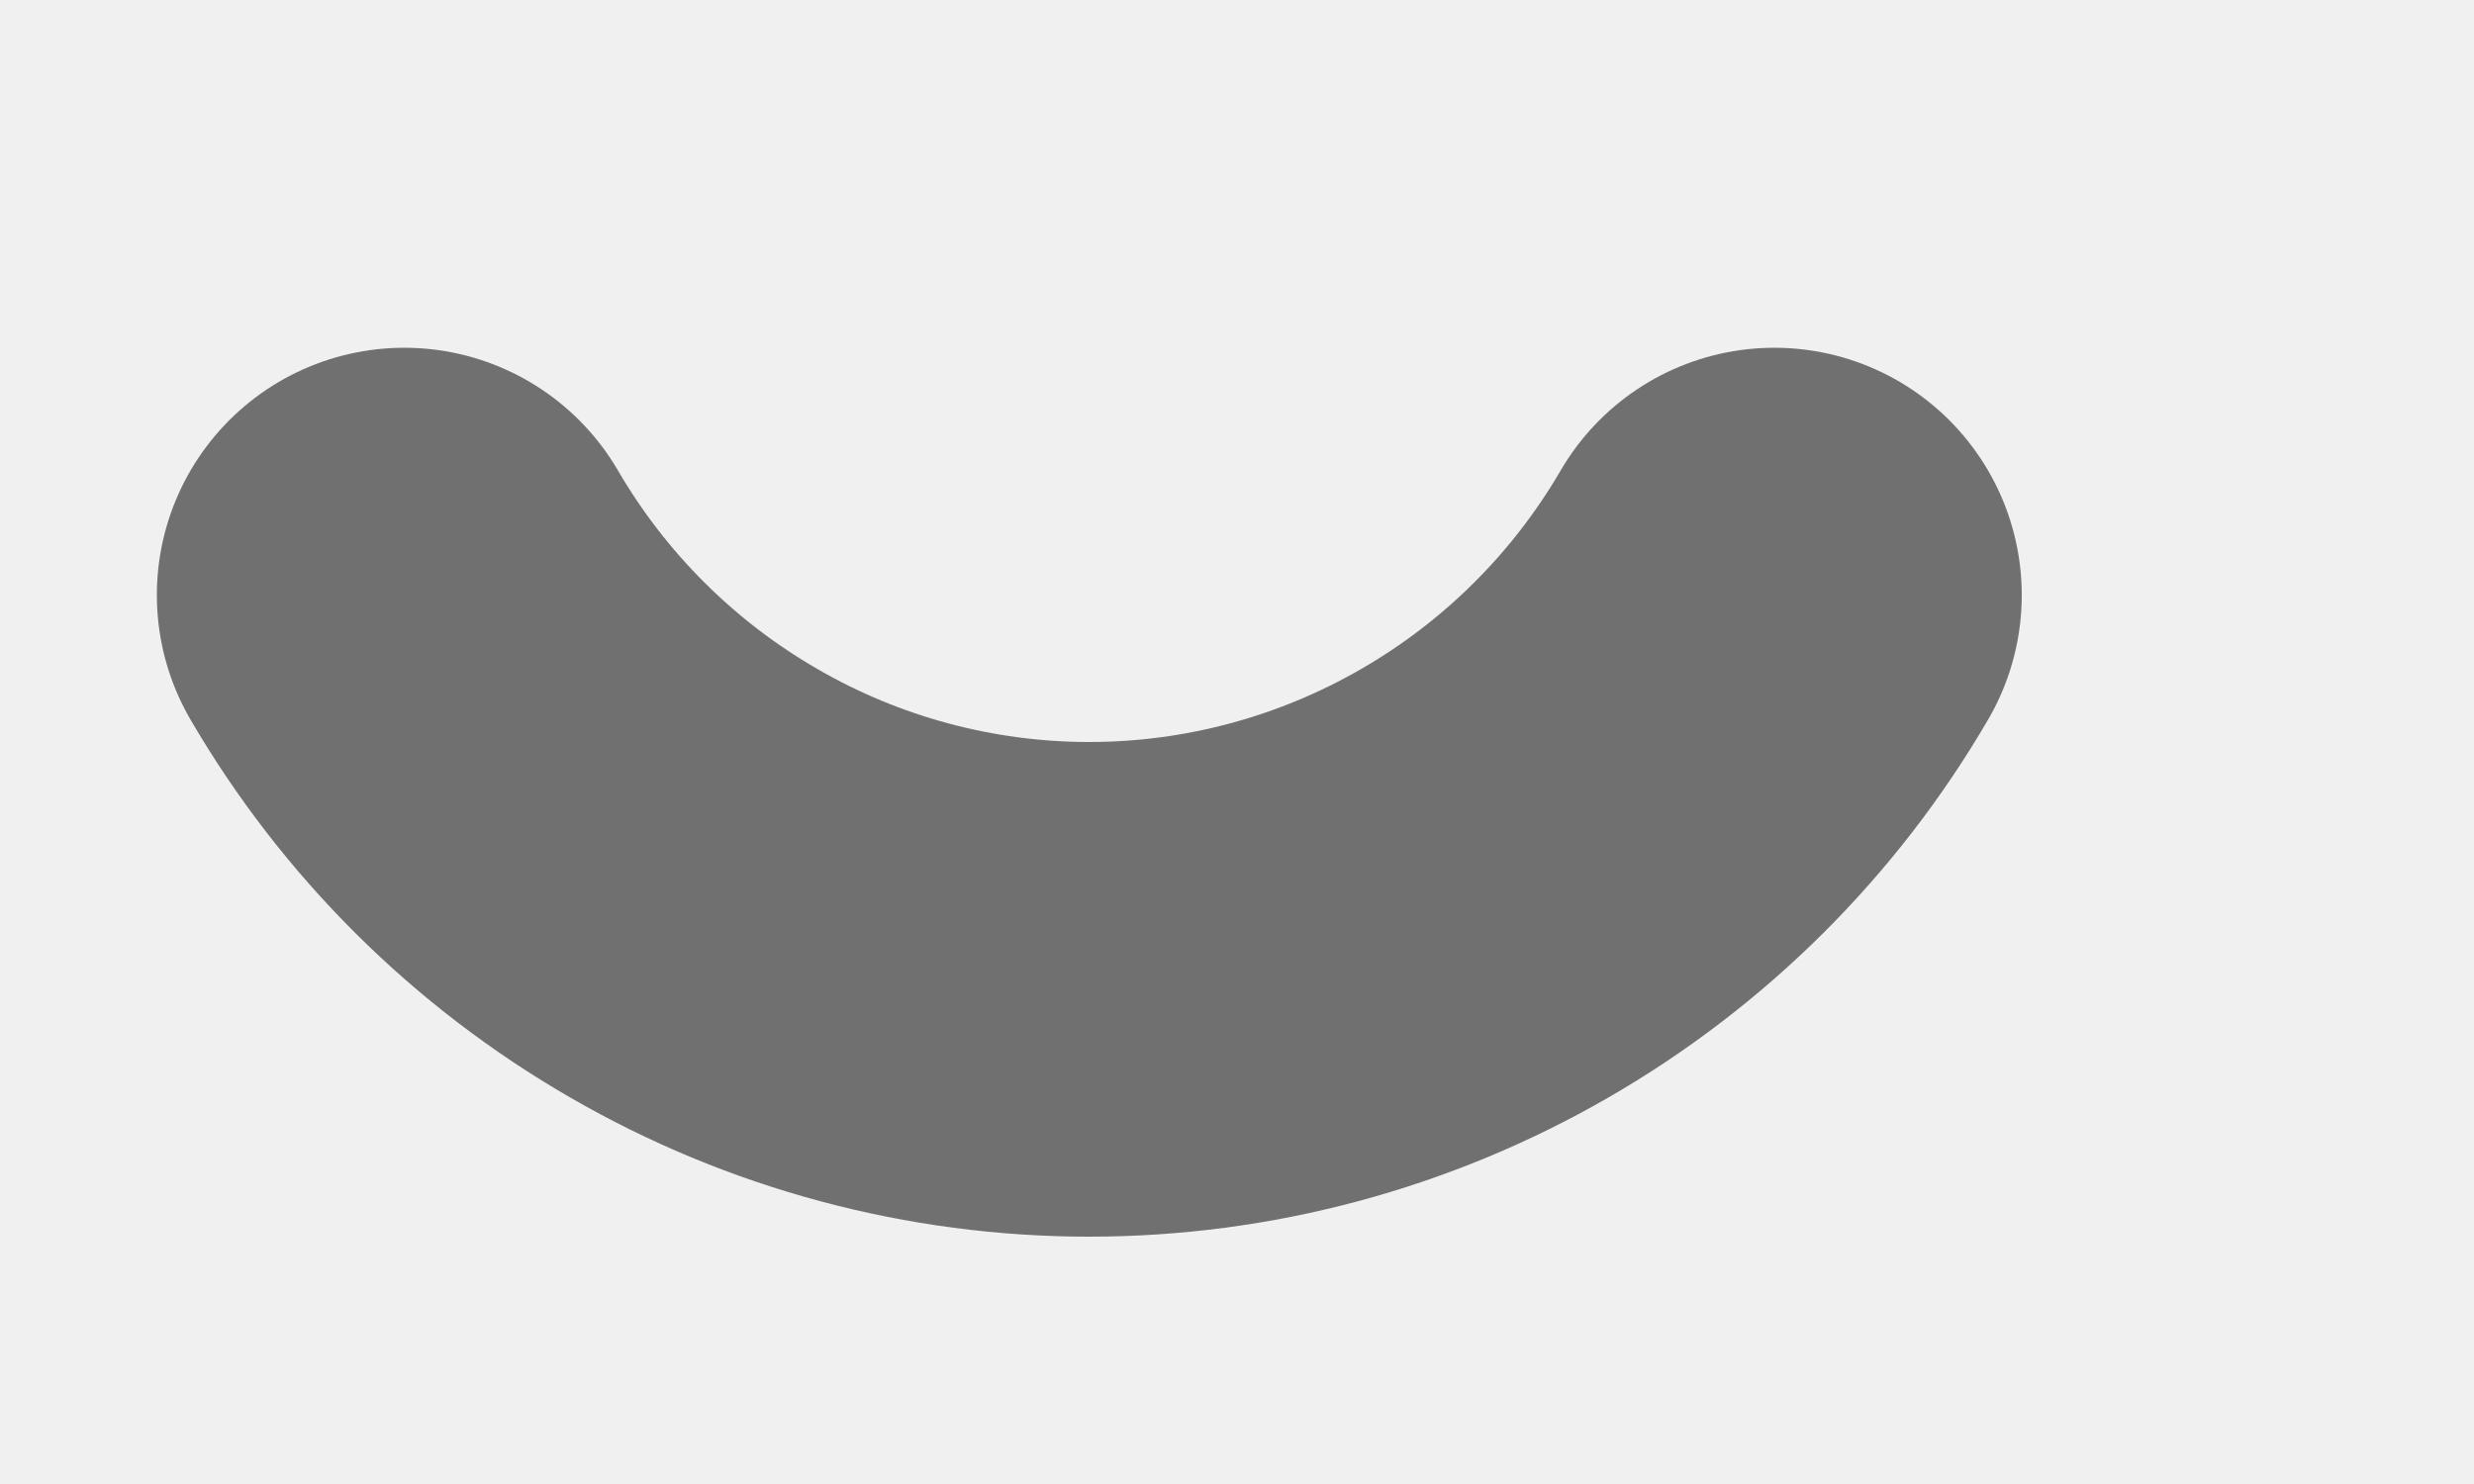
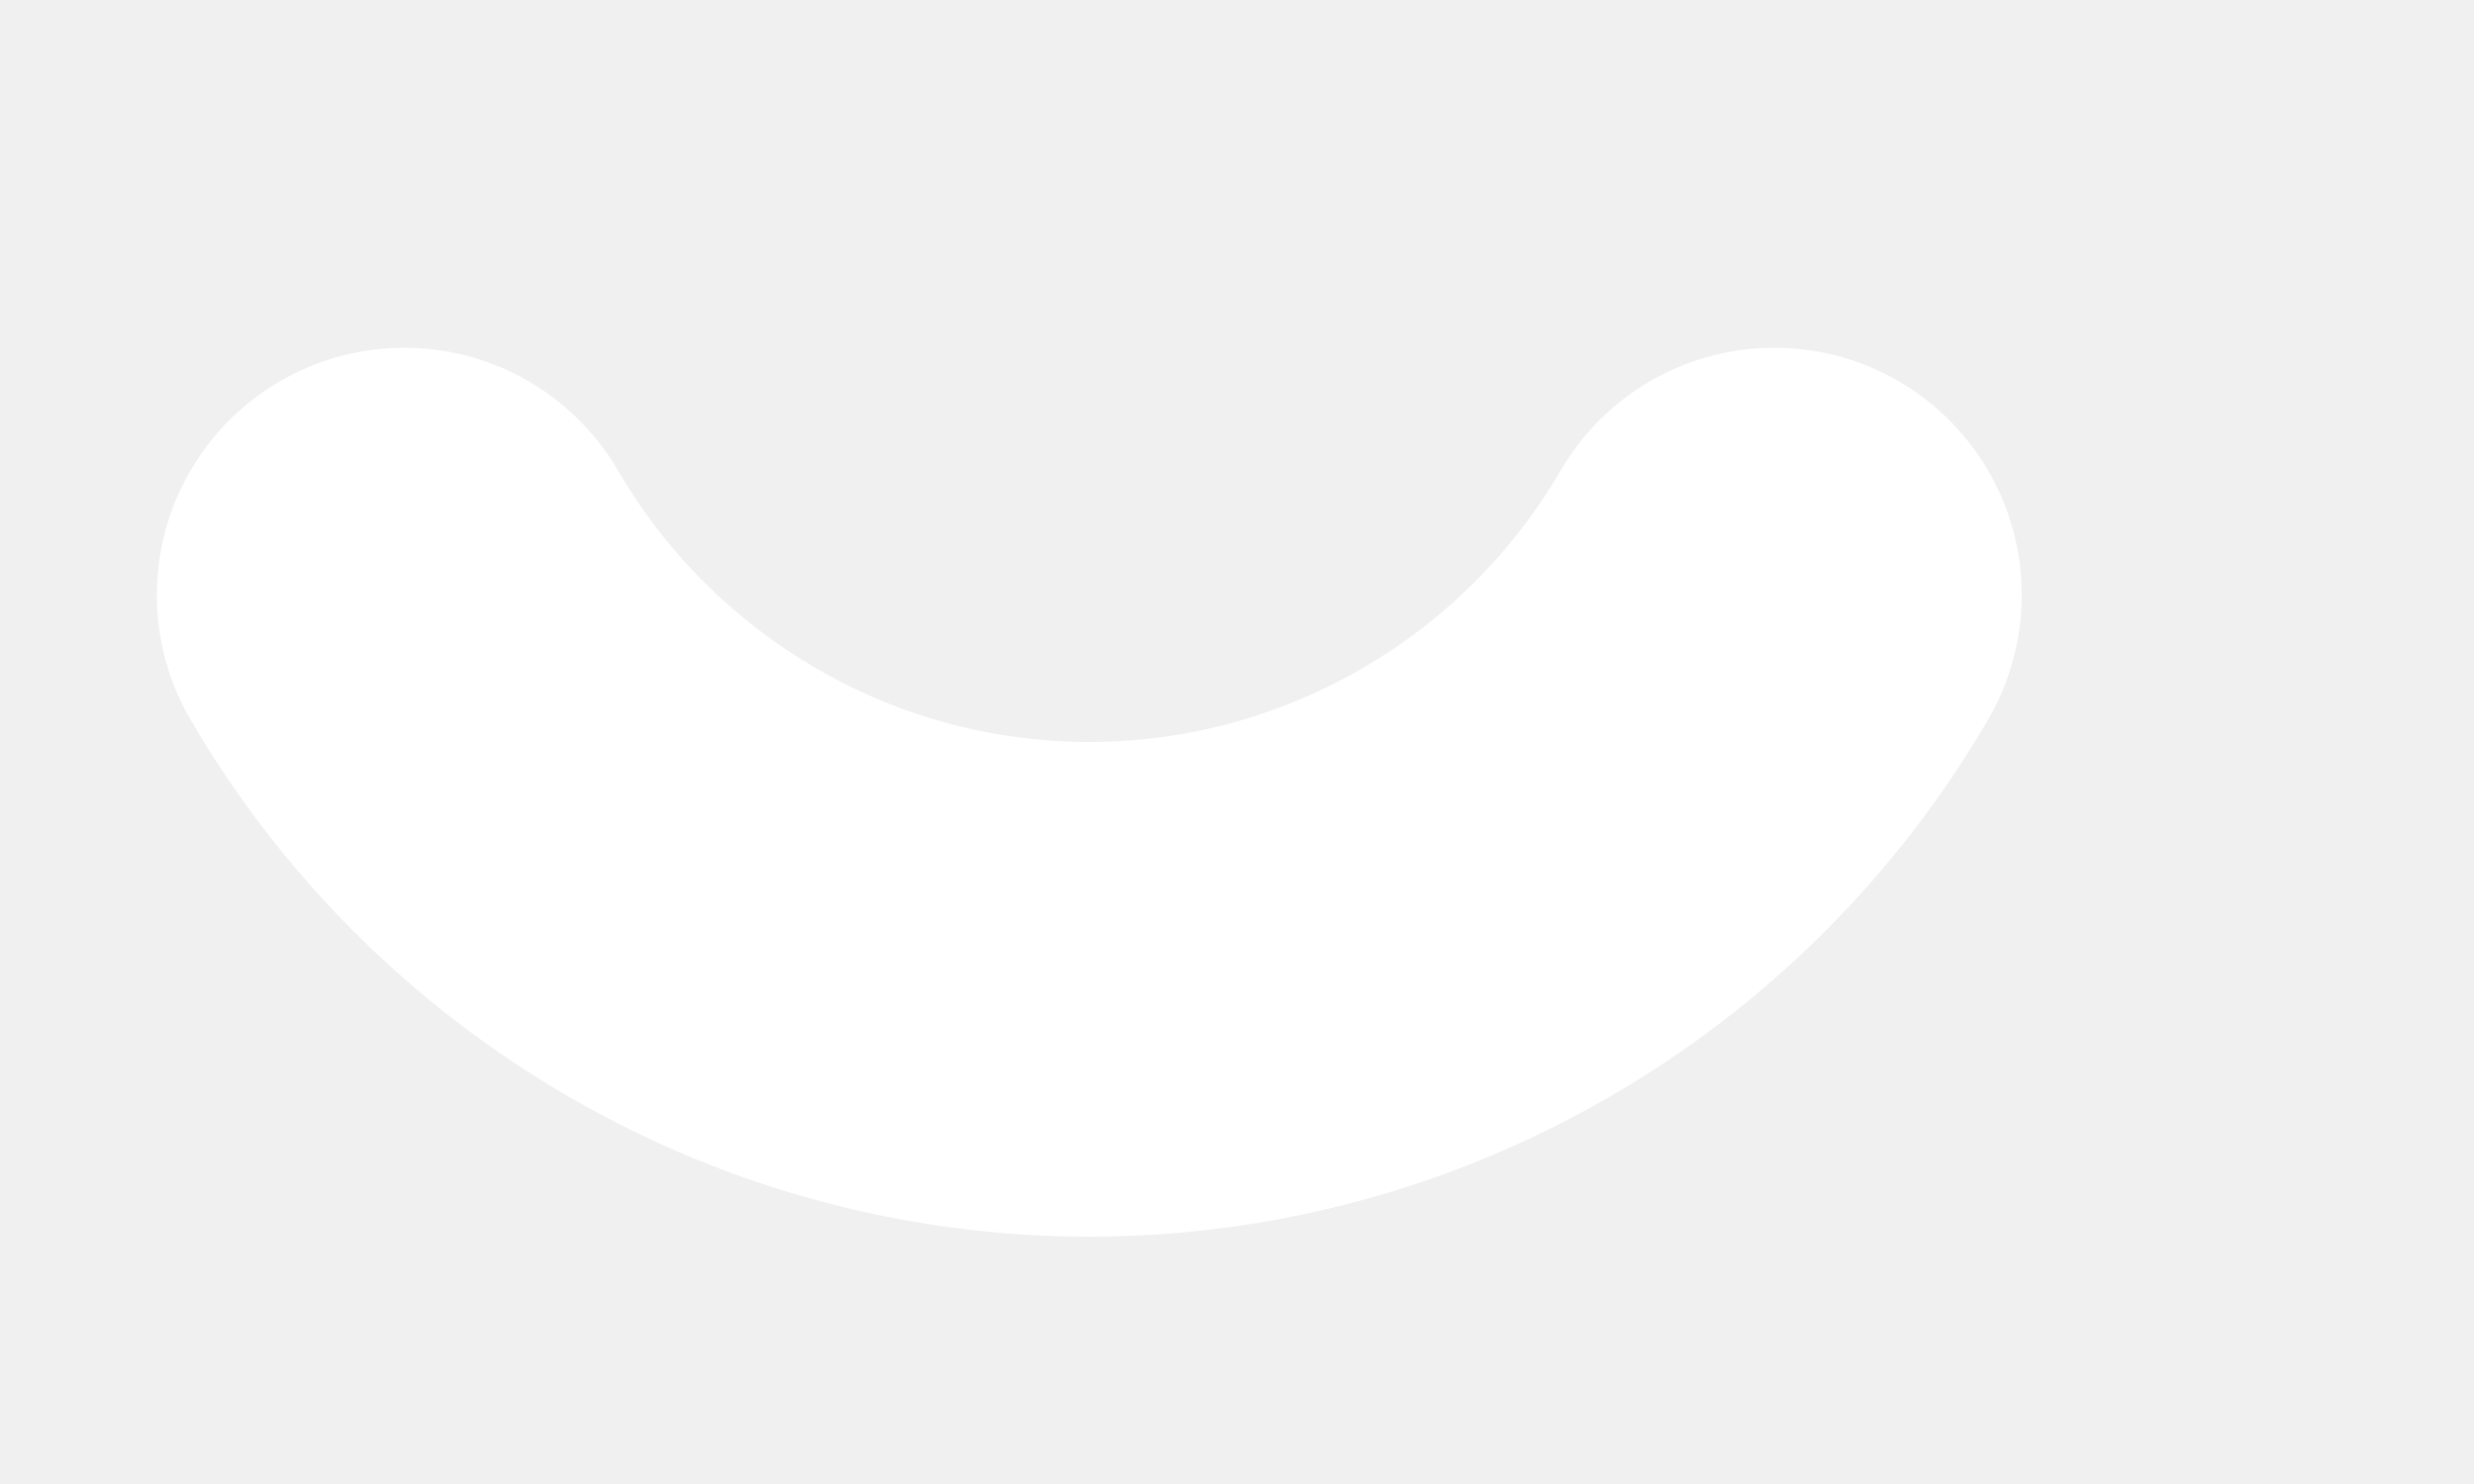
<svg xmlns="http://www.w3.org/2000/svg" width="5" height="3" viewBox="0 0 5 3" fill="none">
-   <path d="M3.586 1.203C3.445 1.445 3.243 1.646 3 1.786C2.757 1.926 2.482 2 2.201 2C1.921 2 1.645 1.926 1.403 1.786C1.16 1.646 0.958 1.445 0.817 1.203" stroke="#707070" stroke-linecap="round" stroke-linejoin="round" />
+   <path d="M3.586 1.203C3.445 1.445 3.243 1.646 3 1.786C2.757 1.926 2.482 2 2.201 2C1.921 2 1.645 1.926 1.403 1.786C1.16 1.646 0.958 1.445 0.817 1.203" stroke="white" stroke-linecap="round" stroke-linejoin="round" />
</svg>
